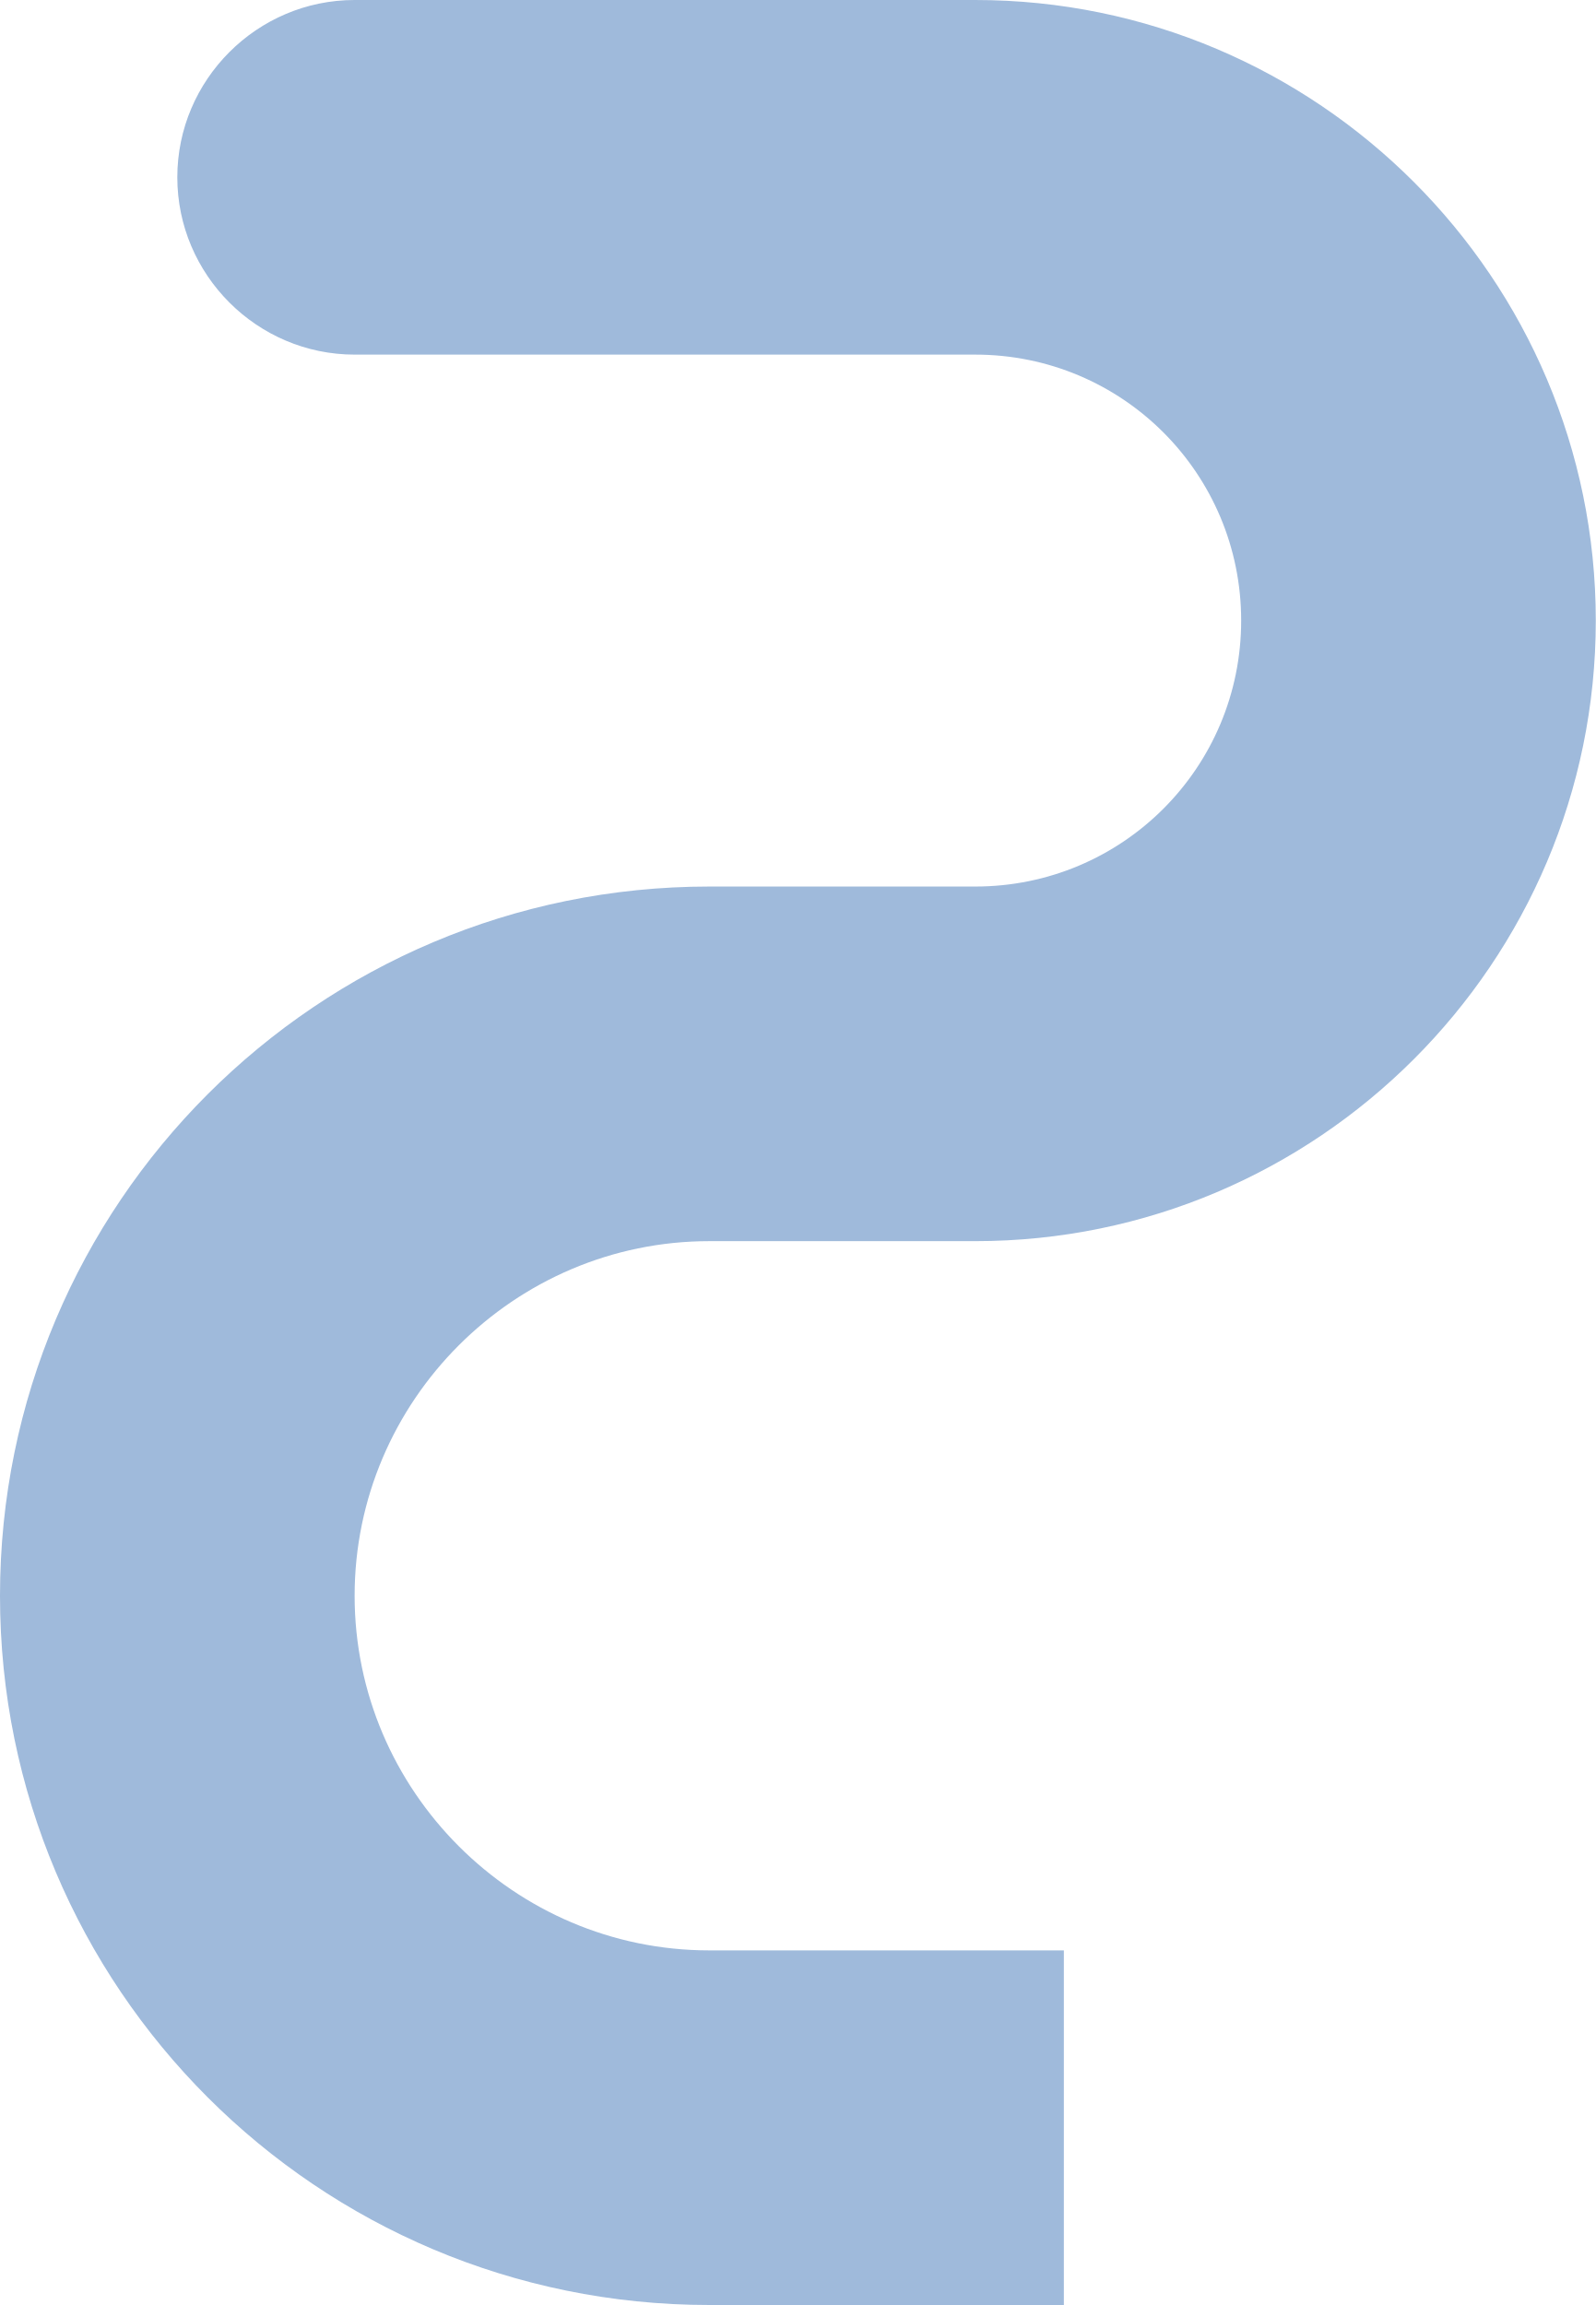
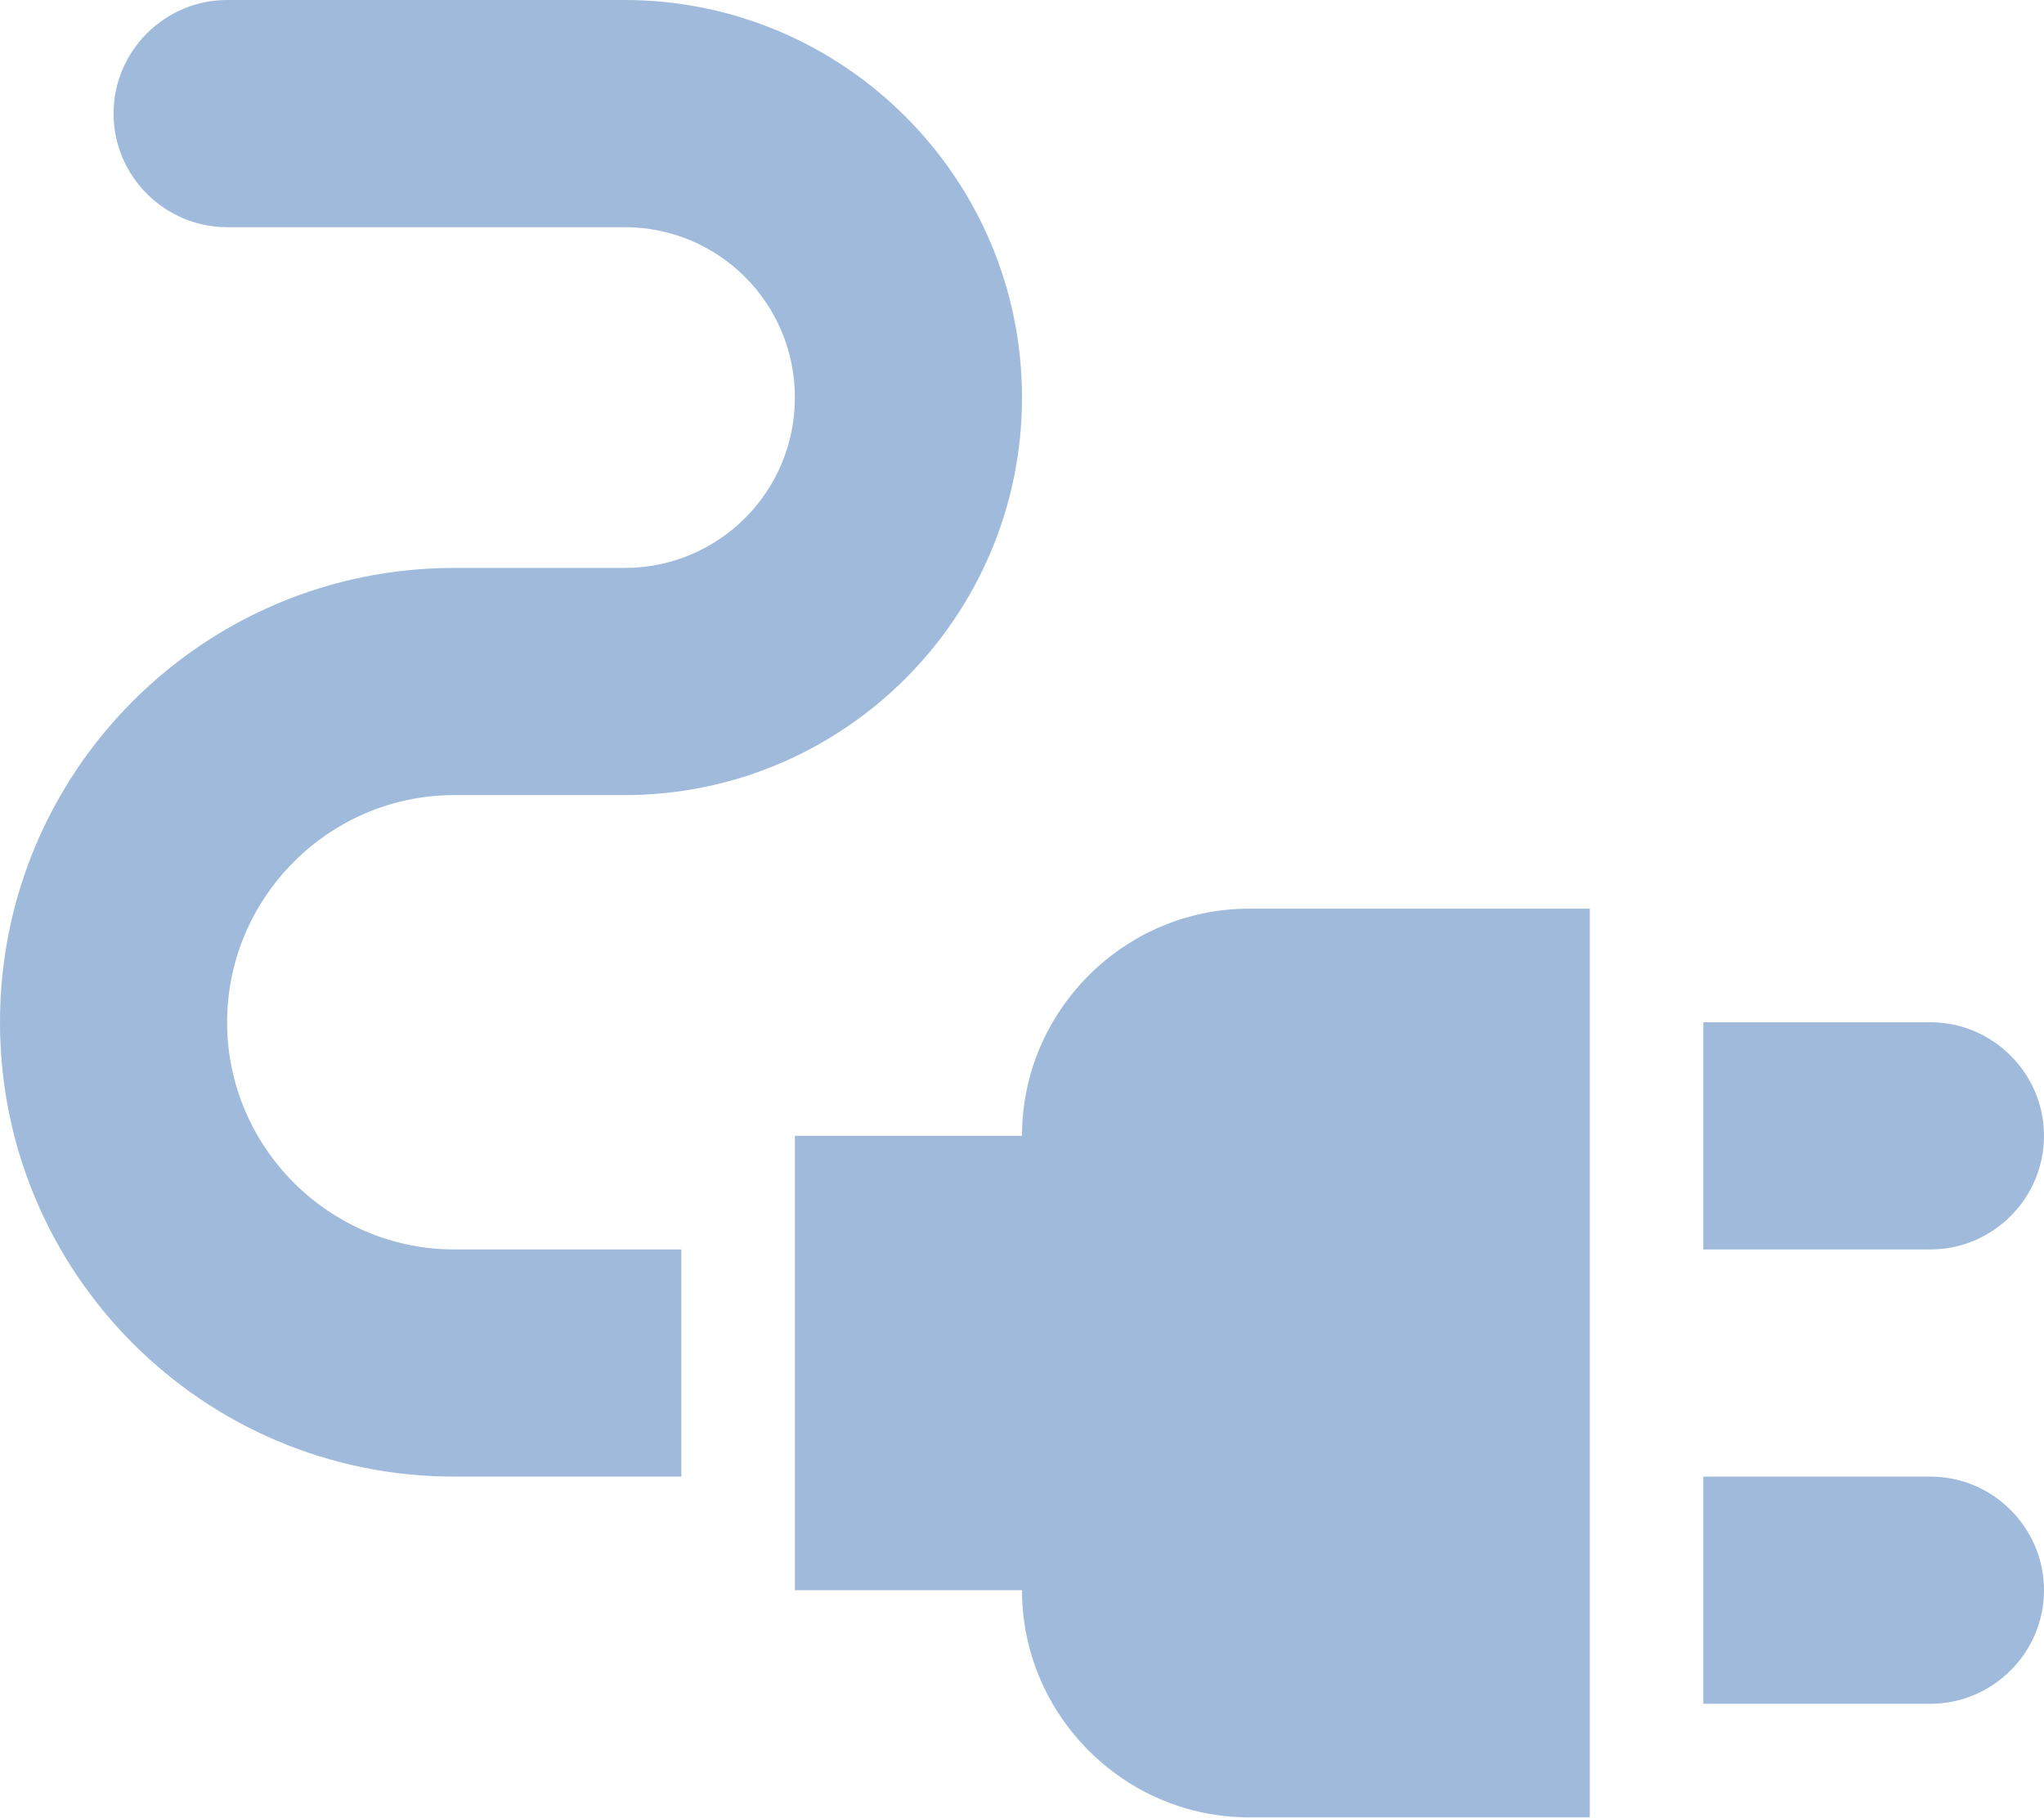
- <svg xmlns="http://www.w3.org/2000/svg" width="9" height="13" viewBox="0 0 9 13" fill="none">
+ <svg xmlns="http://www.w3.org/2000/svg" width="18" height="16" viewBox="0 0 18 16" fill="none">
+   <path d="M18 10C18 9.45 17.55 9 17 9H15V11H17C17.55 11 18 10.55 18 10Z" fill="#9FBADB" />
+   <path d="M17 13H15V15H17C17.55 15 18 14.55 18 14C18 13.45 17.55 13 17 13Z" fill="#9FBADB" />
+   <path d="M9 10H7V14H9C9 15.1 9.9 16 11 16H14V8H11C9.9 8 9 8.9 9 10Z" fill="#9FBADB" />
  <path d="M2 9C2 7.9 2.9 7 4 7H5.5C7.43 7 9 5.43 9 3.5C9 1.57 7.43 0 5.5 0H2C1.45 0 1 0.45 1 1C1 1.55 1.45 2 2 2H5.5C6.33 2 7 2.67 7 3.5C7 4.33 6.33 5 5.5 5H4C1.79 5 0 6.79 0 9C0 11.21 1.79 13 4 13H6V11H4C2.9 11 2 10.1 2 9Z" fill="#9FBADB" />
</svg>
